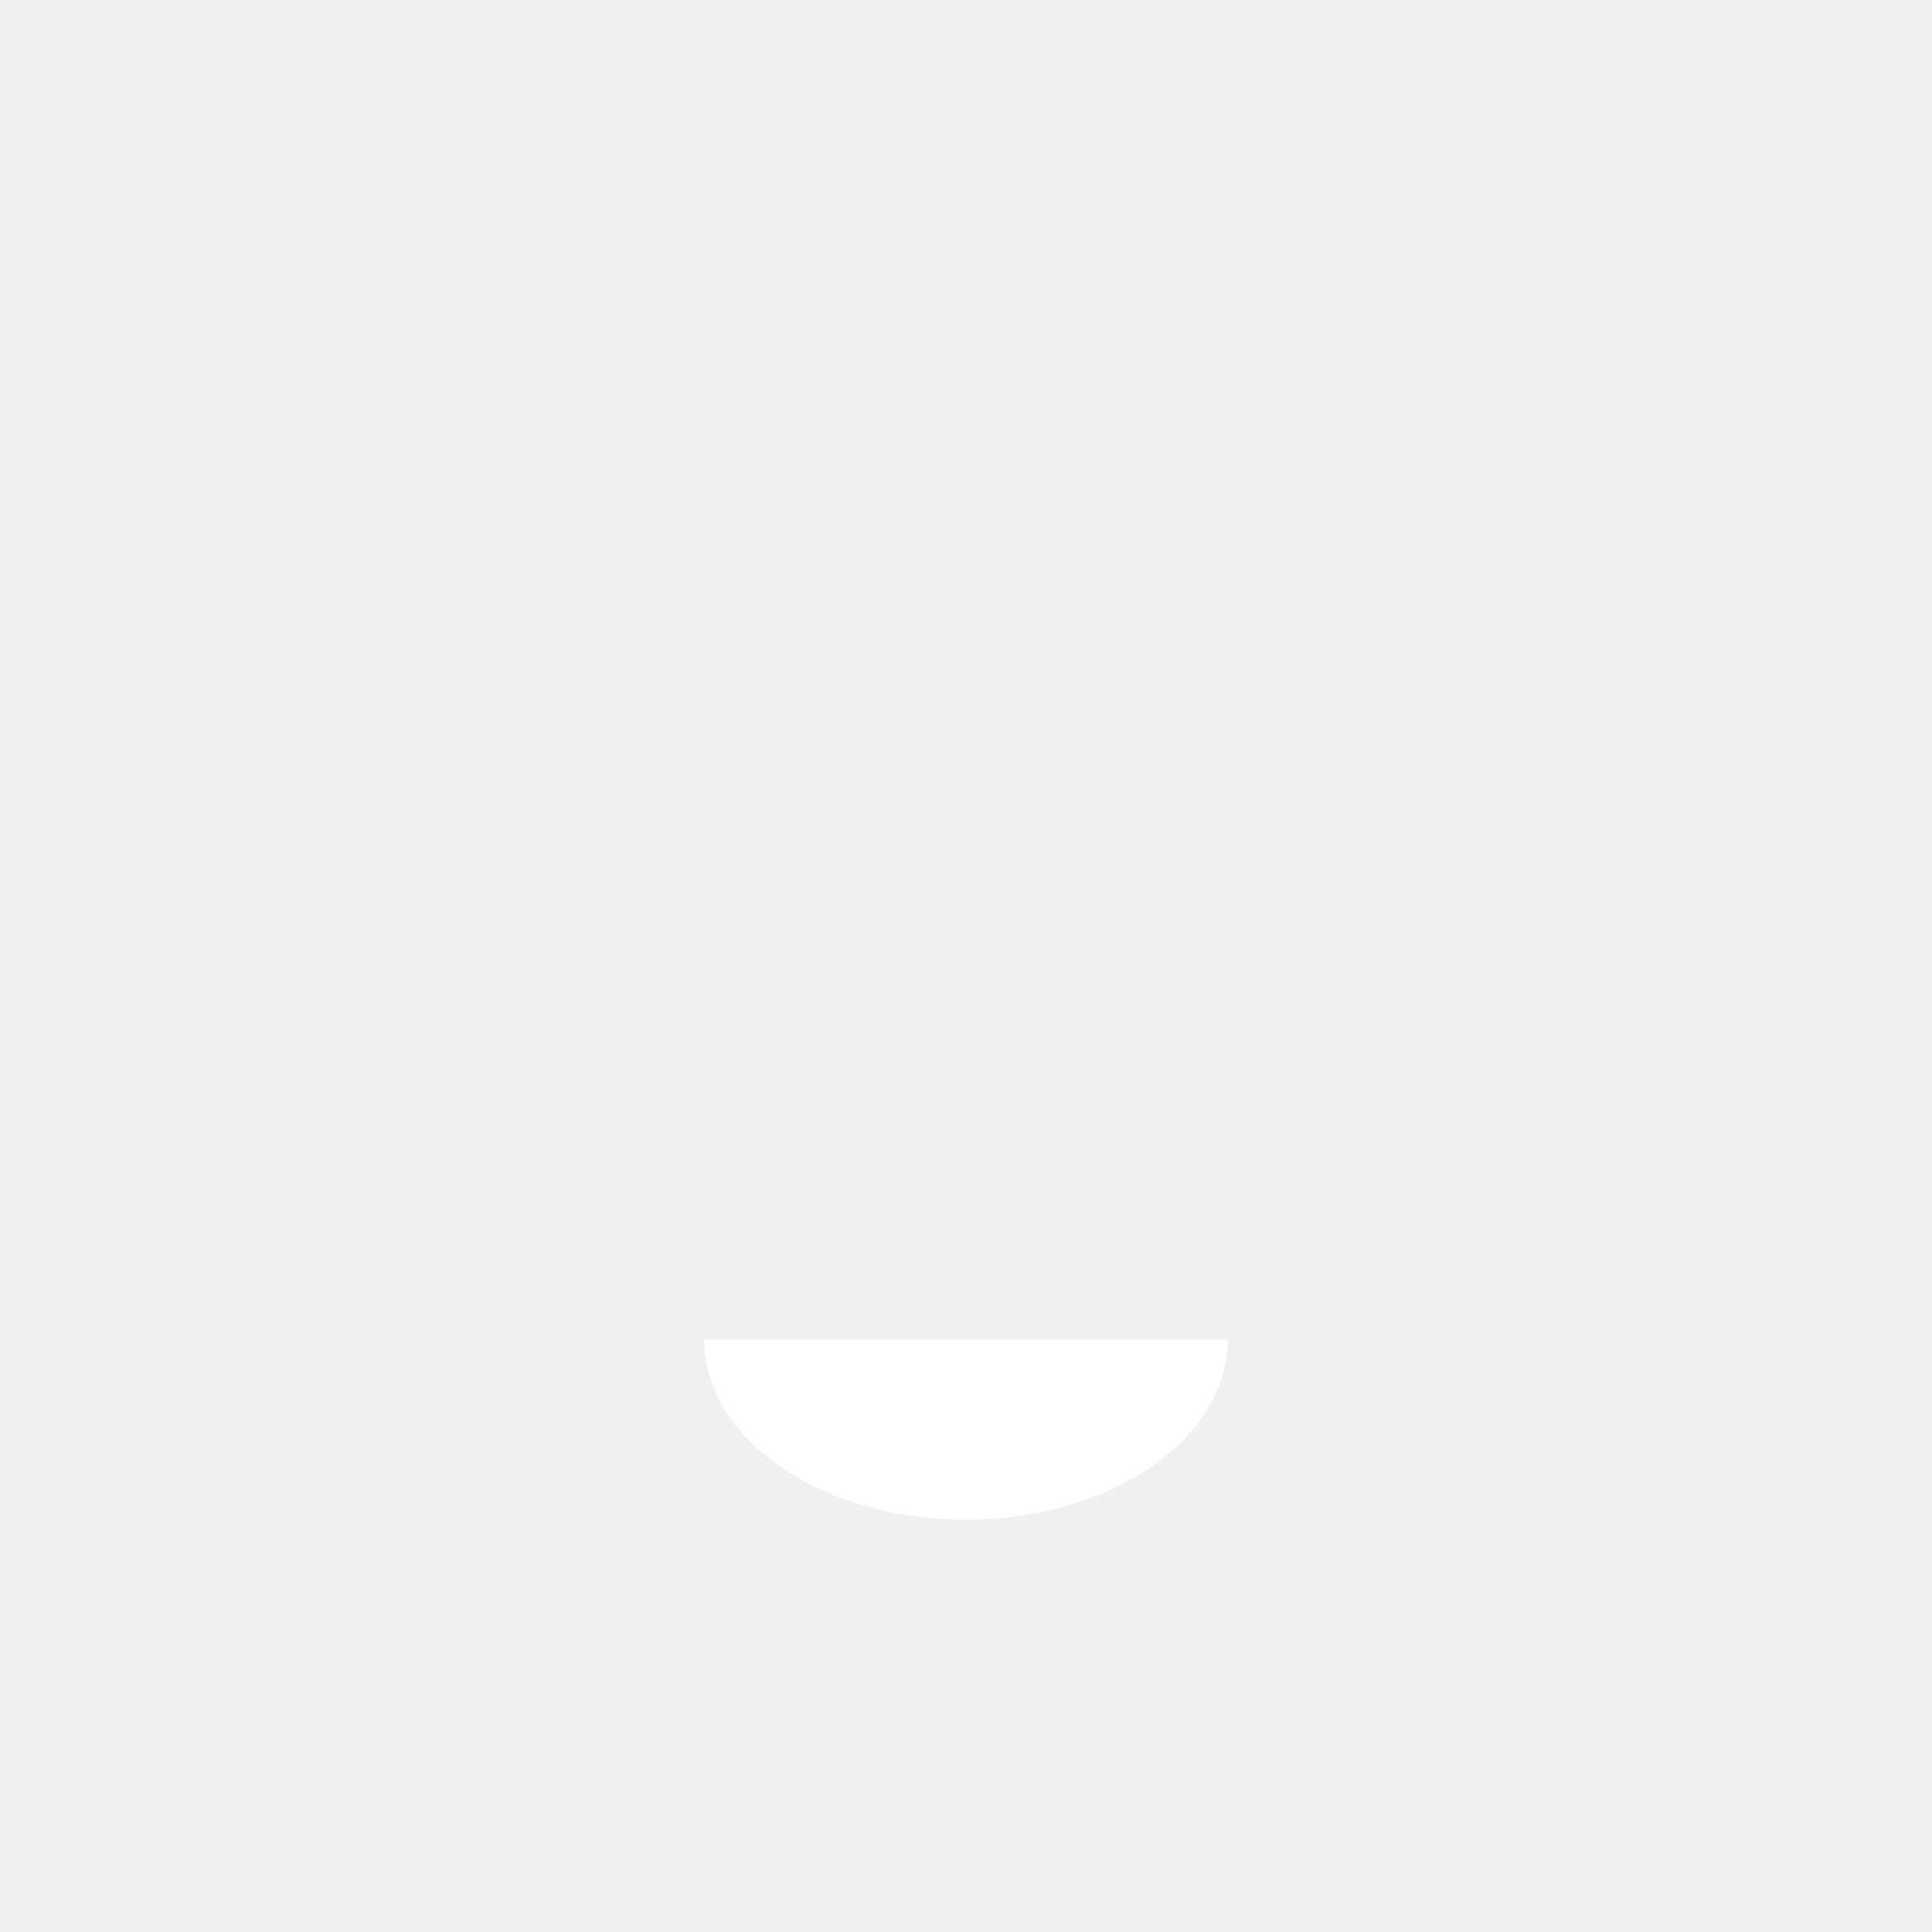
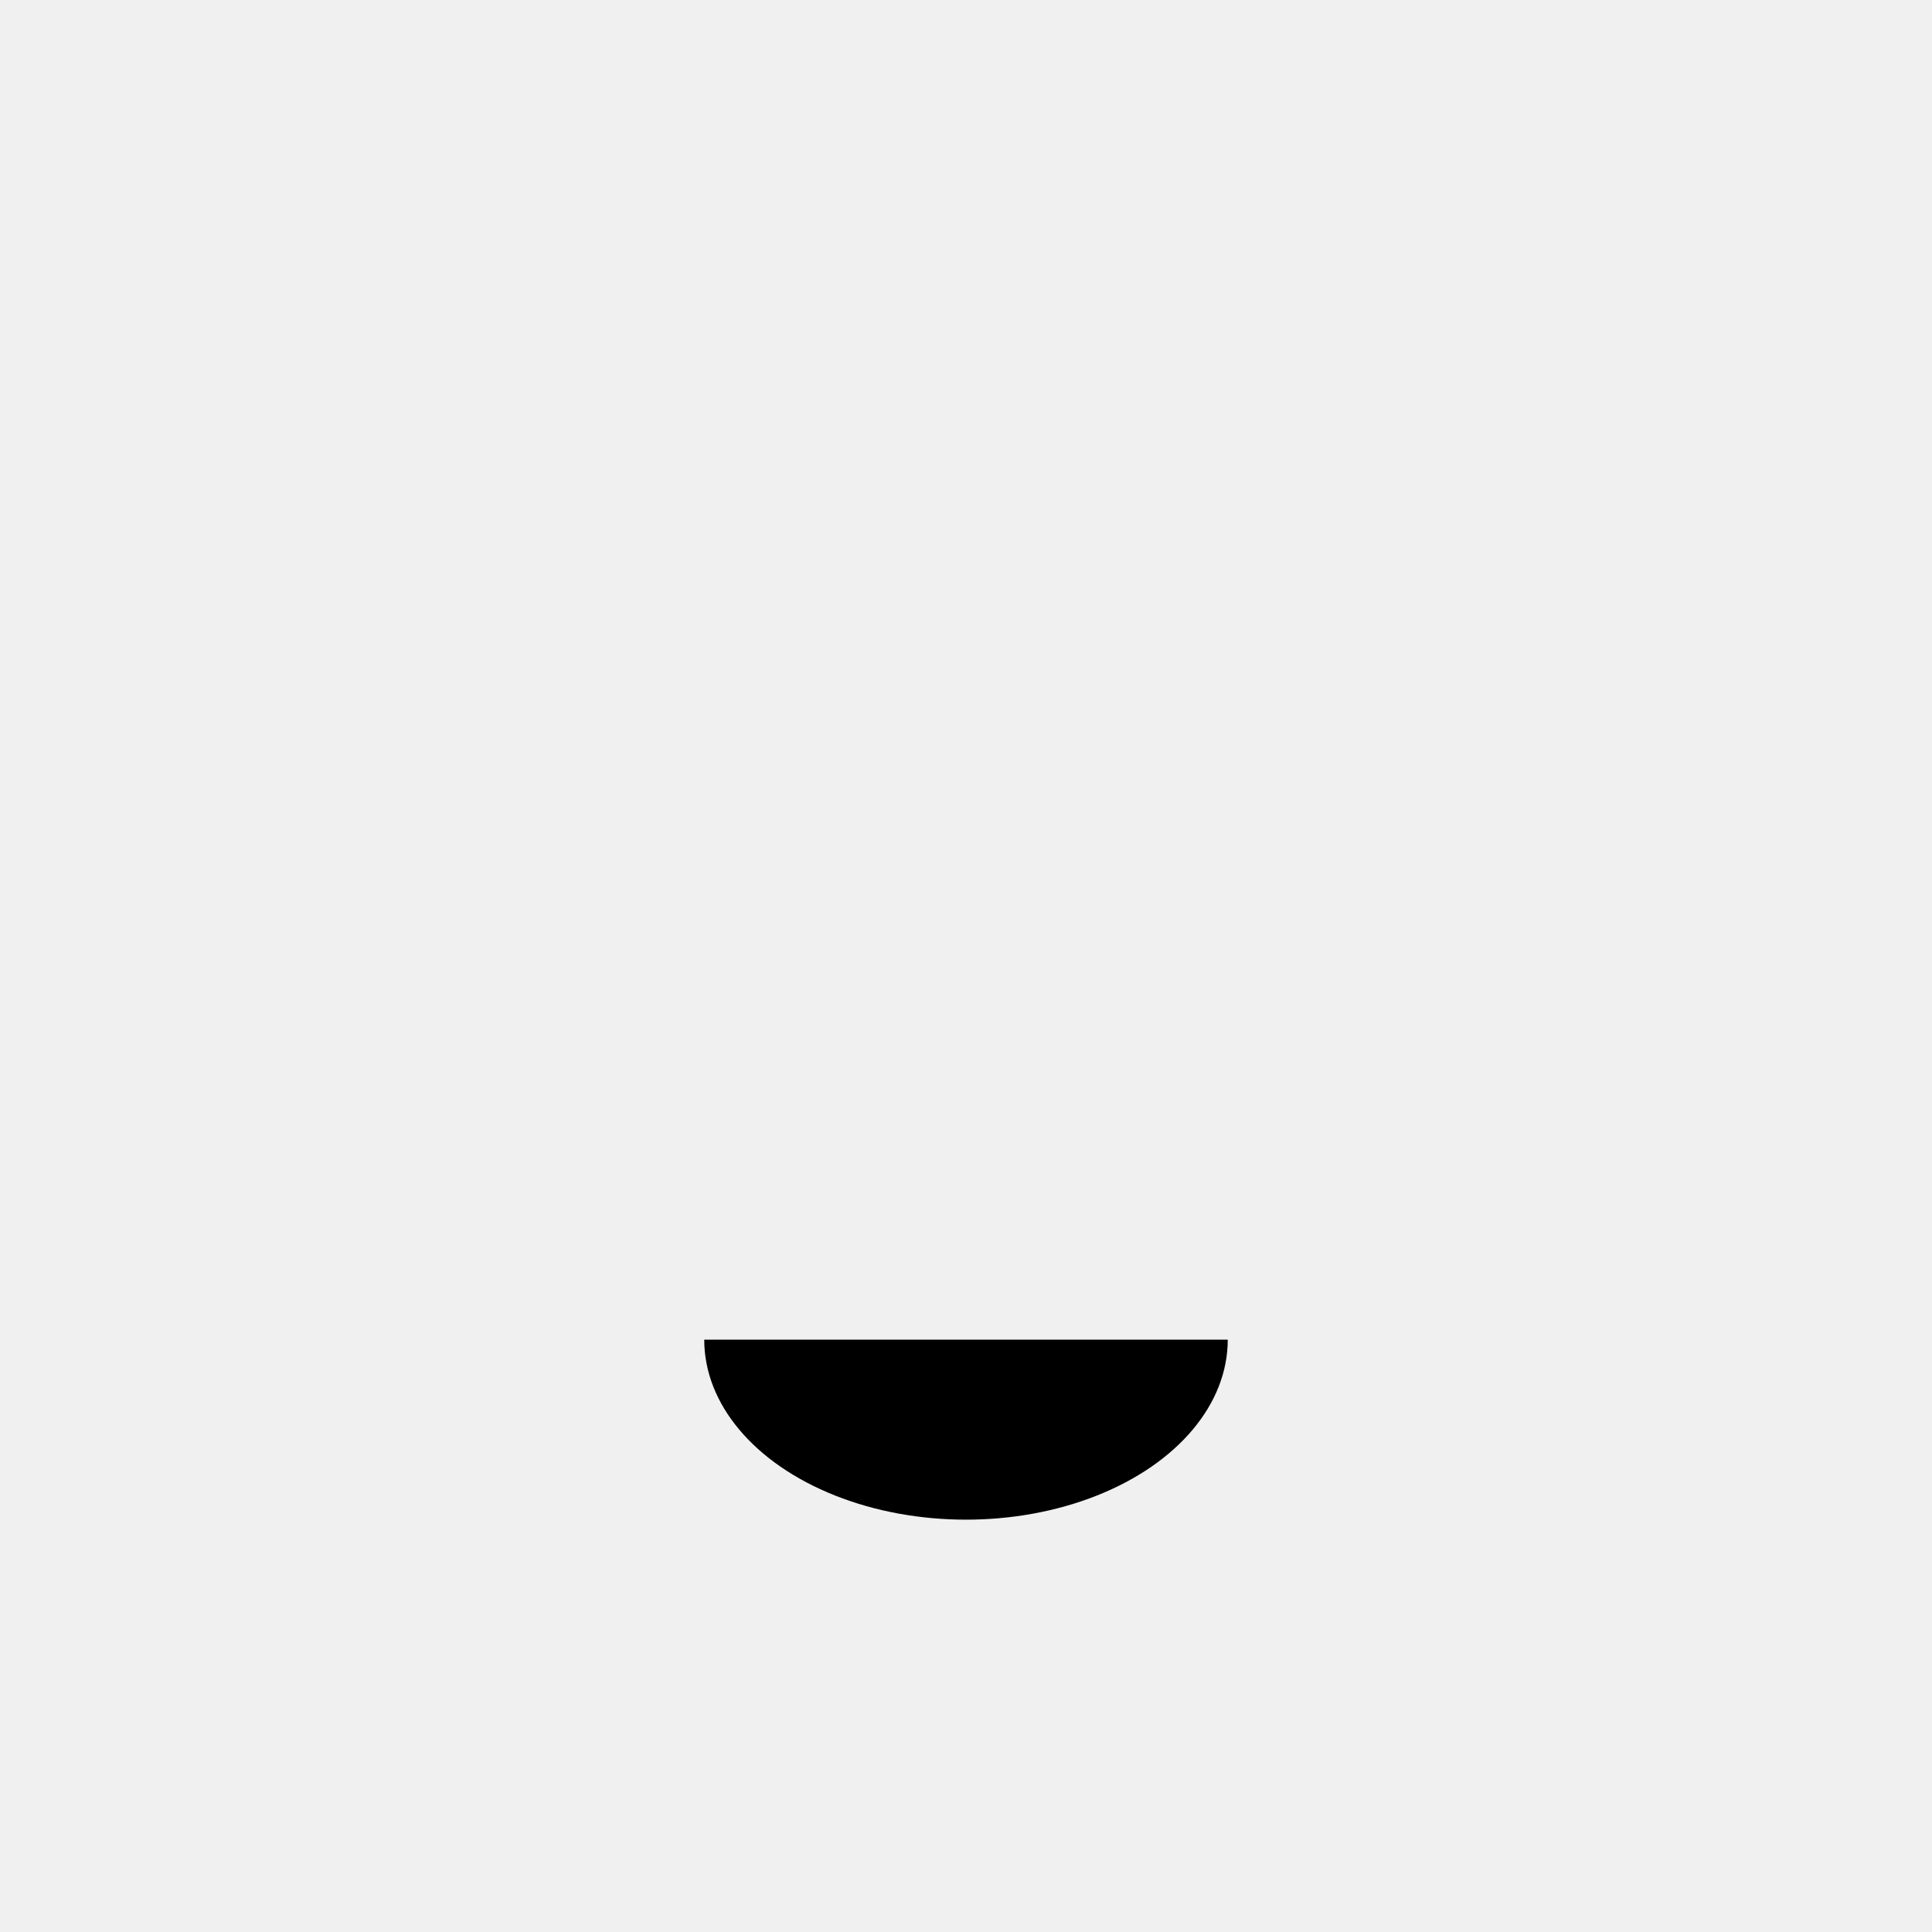
<svg xmlns="http://www.w3.org/2000/svg" width="300" height="300" viewBox="0 0 300 300" version="1.1" id="svg1">
  <defs id="defs1" />
-   <path style="fill:#ffffff;stroke-width:0.787" id="path1" d="m 190.645,208.028 a 40.645,27.944 0 0 1 -20.323,24.2 40.645,27.944 0 0 1 -40.645,0 40.645,27.944 0 0 1 -20.323,-24.2 H 150 Z" />
+   <path style="fill:#000000;fill-opacity:1;stroke-width:0.787" id="path1" d="m 190.645,208.028 a 40.645,27.944 0 0 1 -20.323,24.2 40.645,27.944 0 0 1 -40.645,0 40.645,27.944 0 0 1 -20.323,-24.2 H 150 Z" />
</svg>
